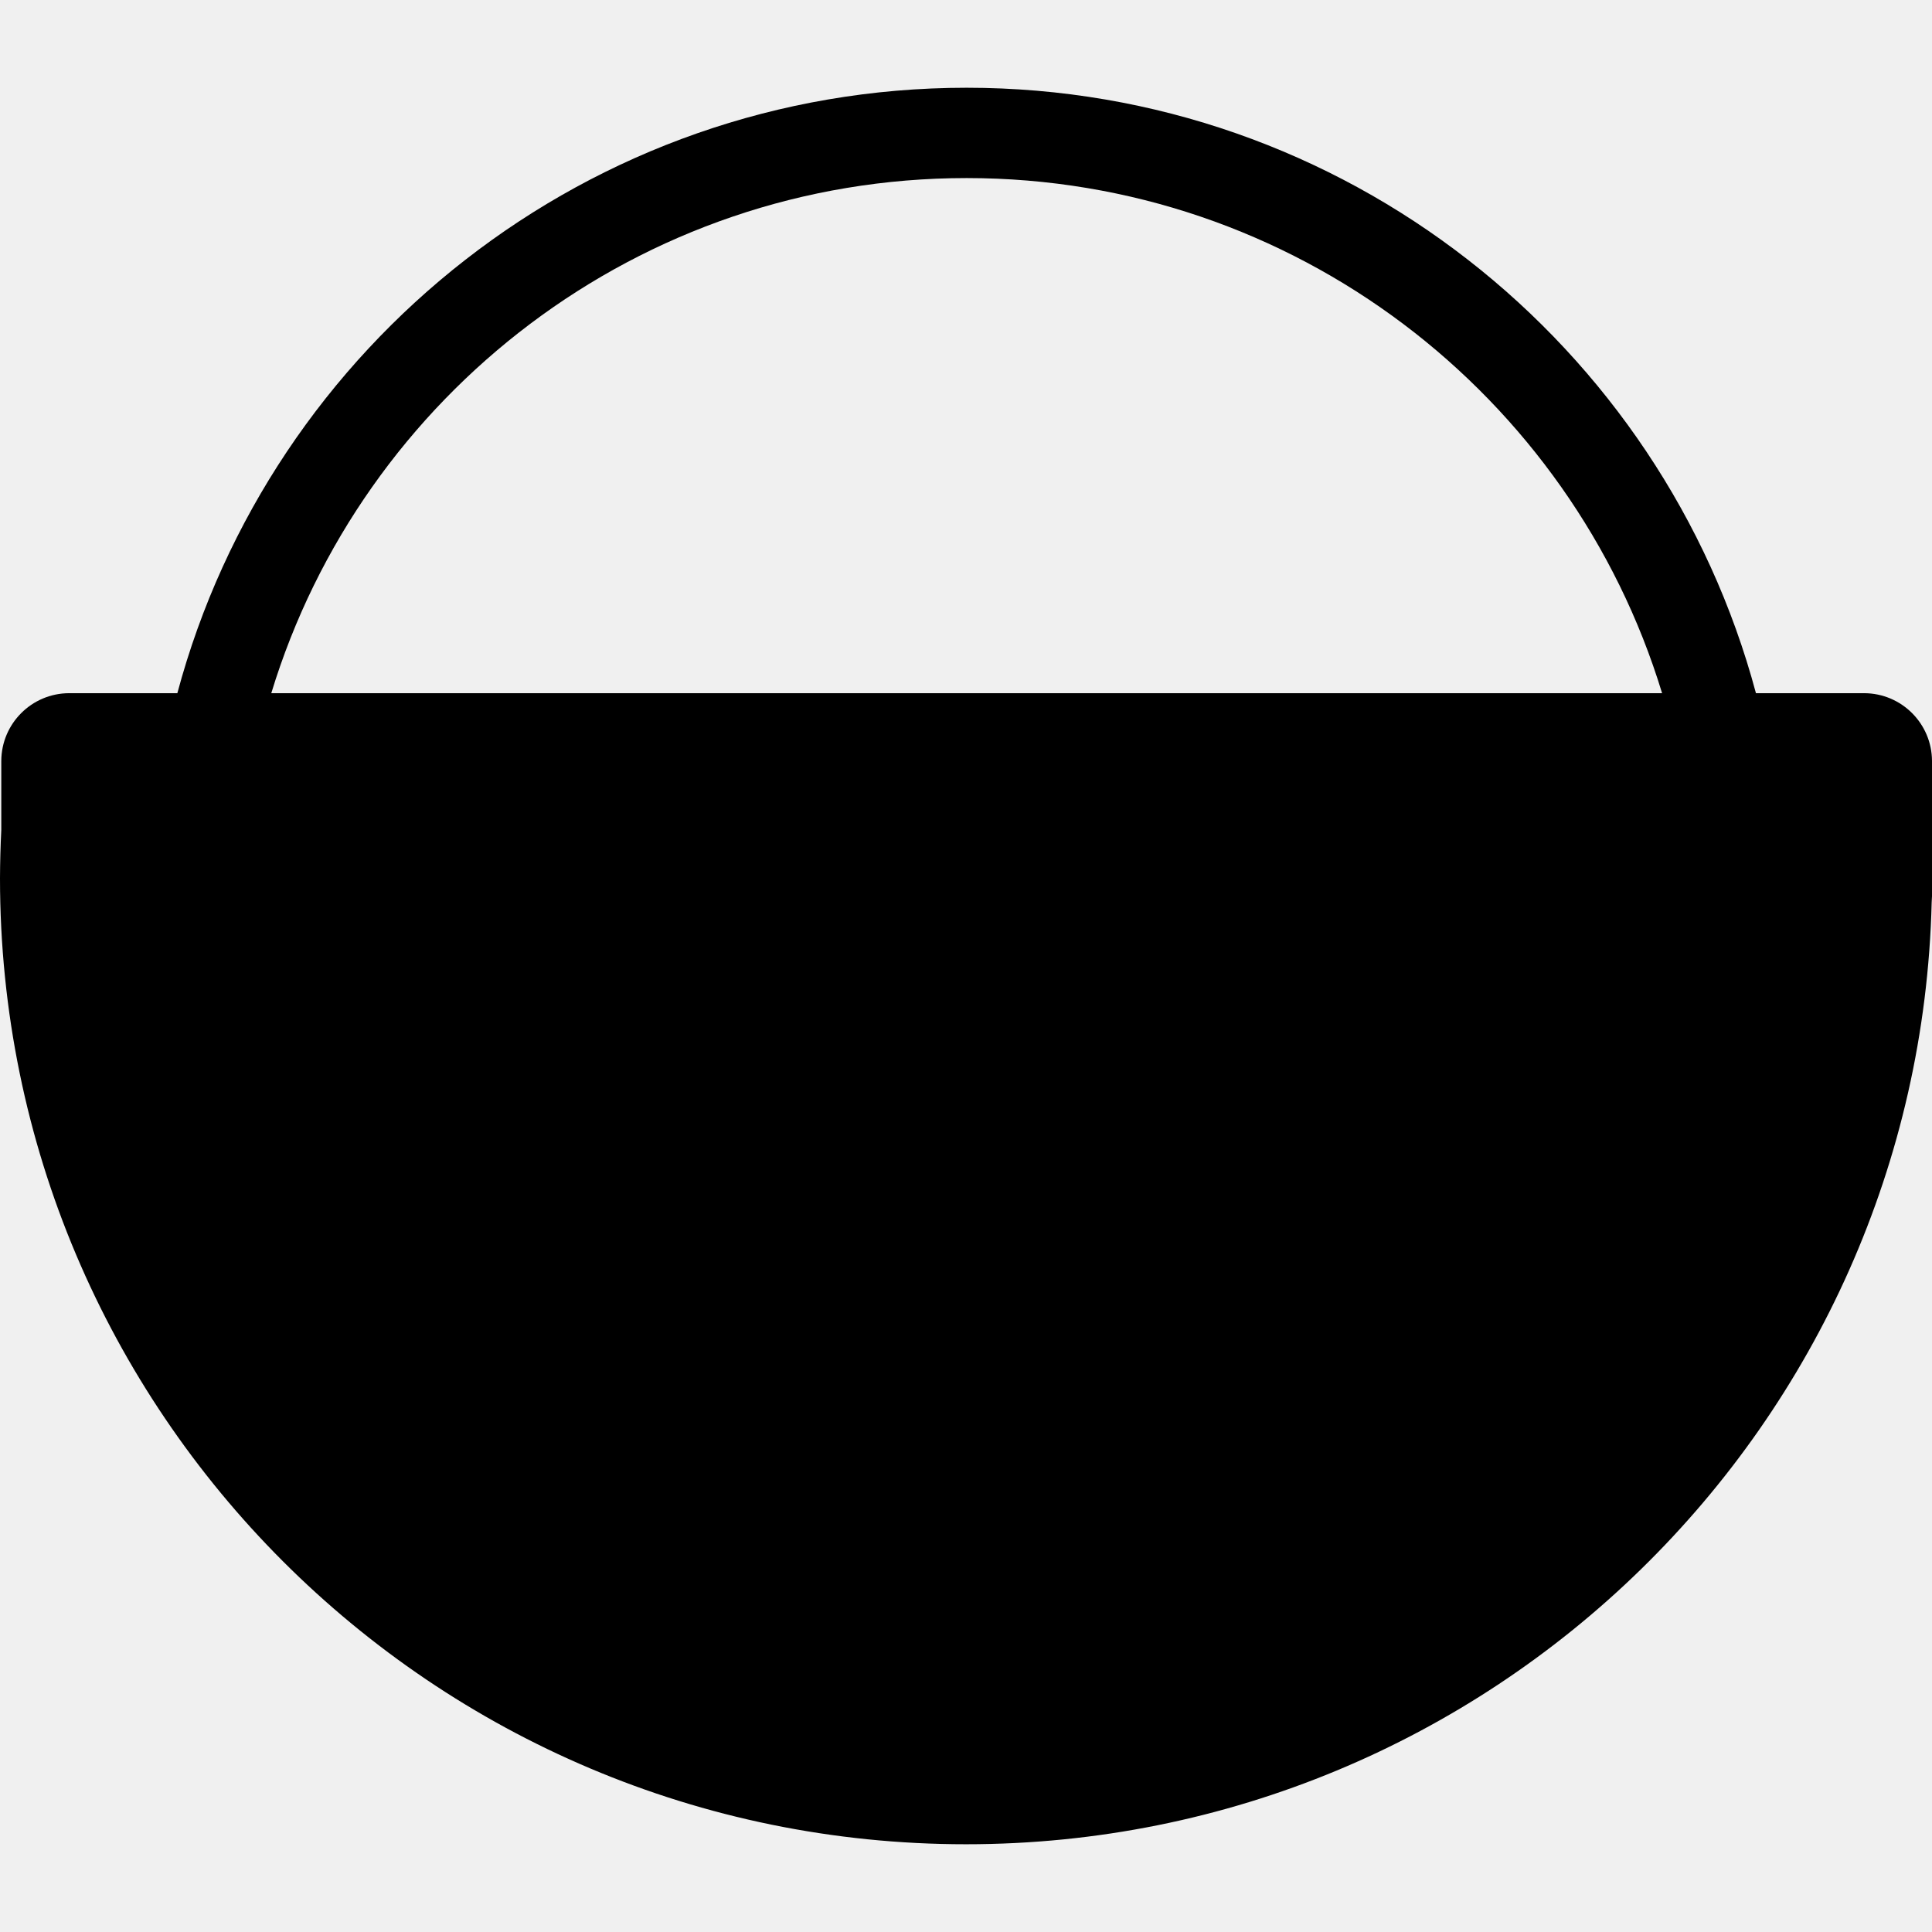
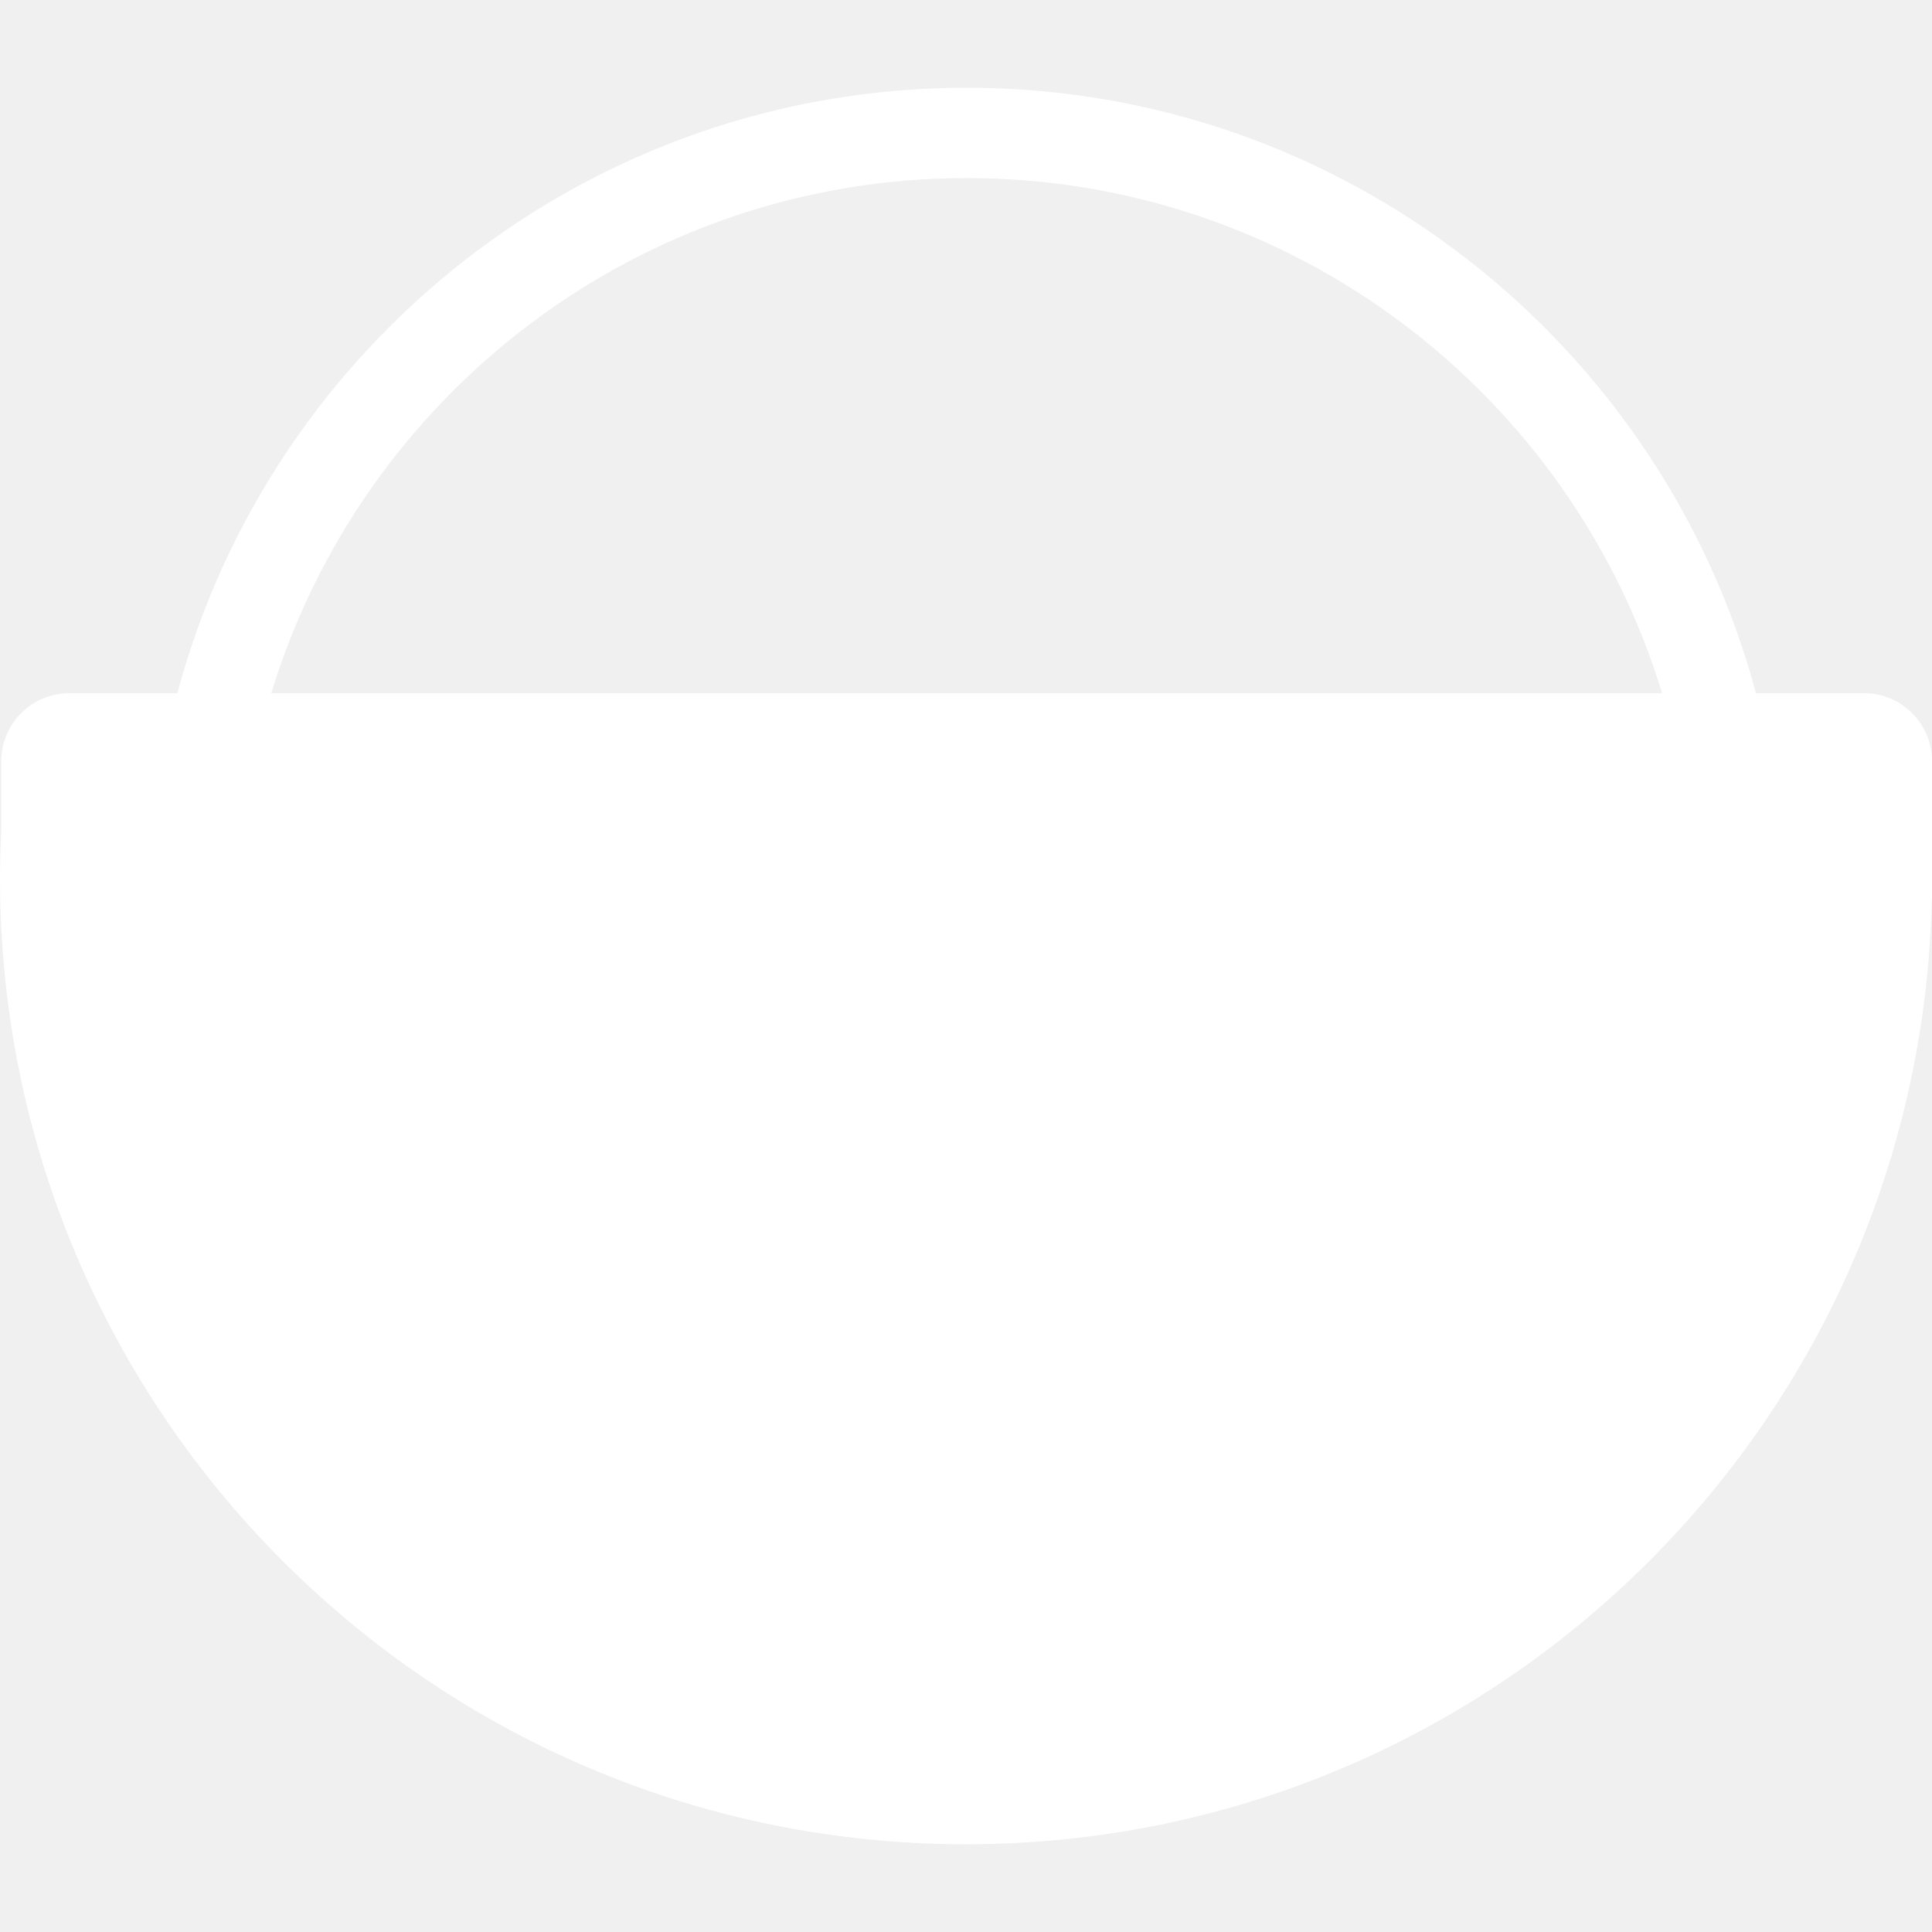
- <svg xmlns="http://www.w3.org/2000/svg" viewBox="0 0 24 24" fill="#000000">
+ <svg xmlns="http://www.w3.org/2000/svg" viewBox="0 0 24 24" fill="#FFFFFF">
  <path d="M2.203 8.611H.857a.845.845 0 0 0-.841.841v.858a13.31 13.31 0 0 0-.016.6c0 6.627 5.373 12 12 12 6.527 0 11.837-5.212 11.996-11.701 0-.025.004-.05.004-.075V9.452a.845.845 0 0 0-.841-.841h-1.346c-1.159-4.329-5.112-7.521-9.805-7.521-4.692 0-8.645 3.192-9.805 7.521Zm18.444 0H3.37c1.127-3.702 4.57-6.399 8.638-6.399 4.069 0 7.512 2.697 8.639 6.399Z" />
</svg>
